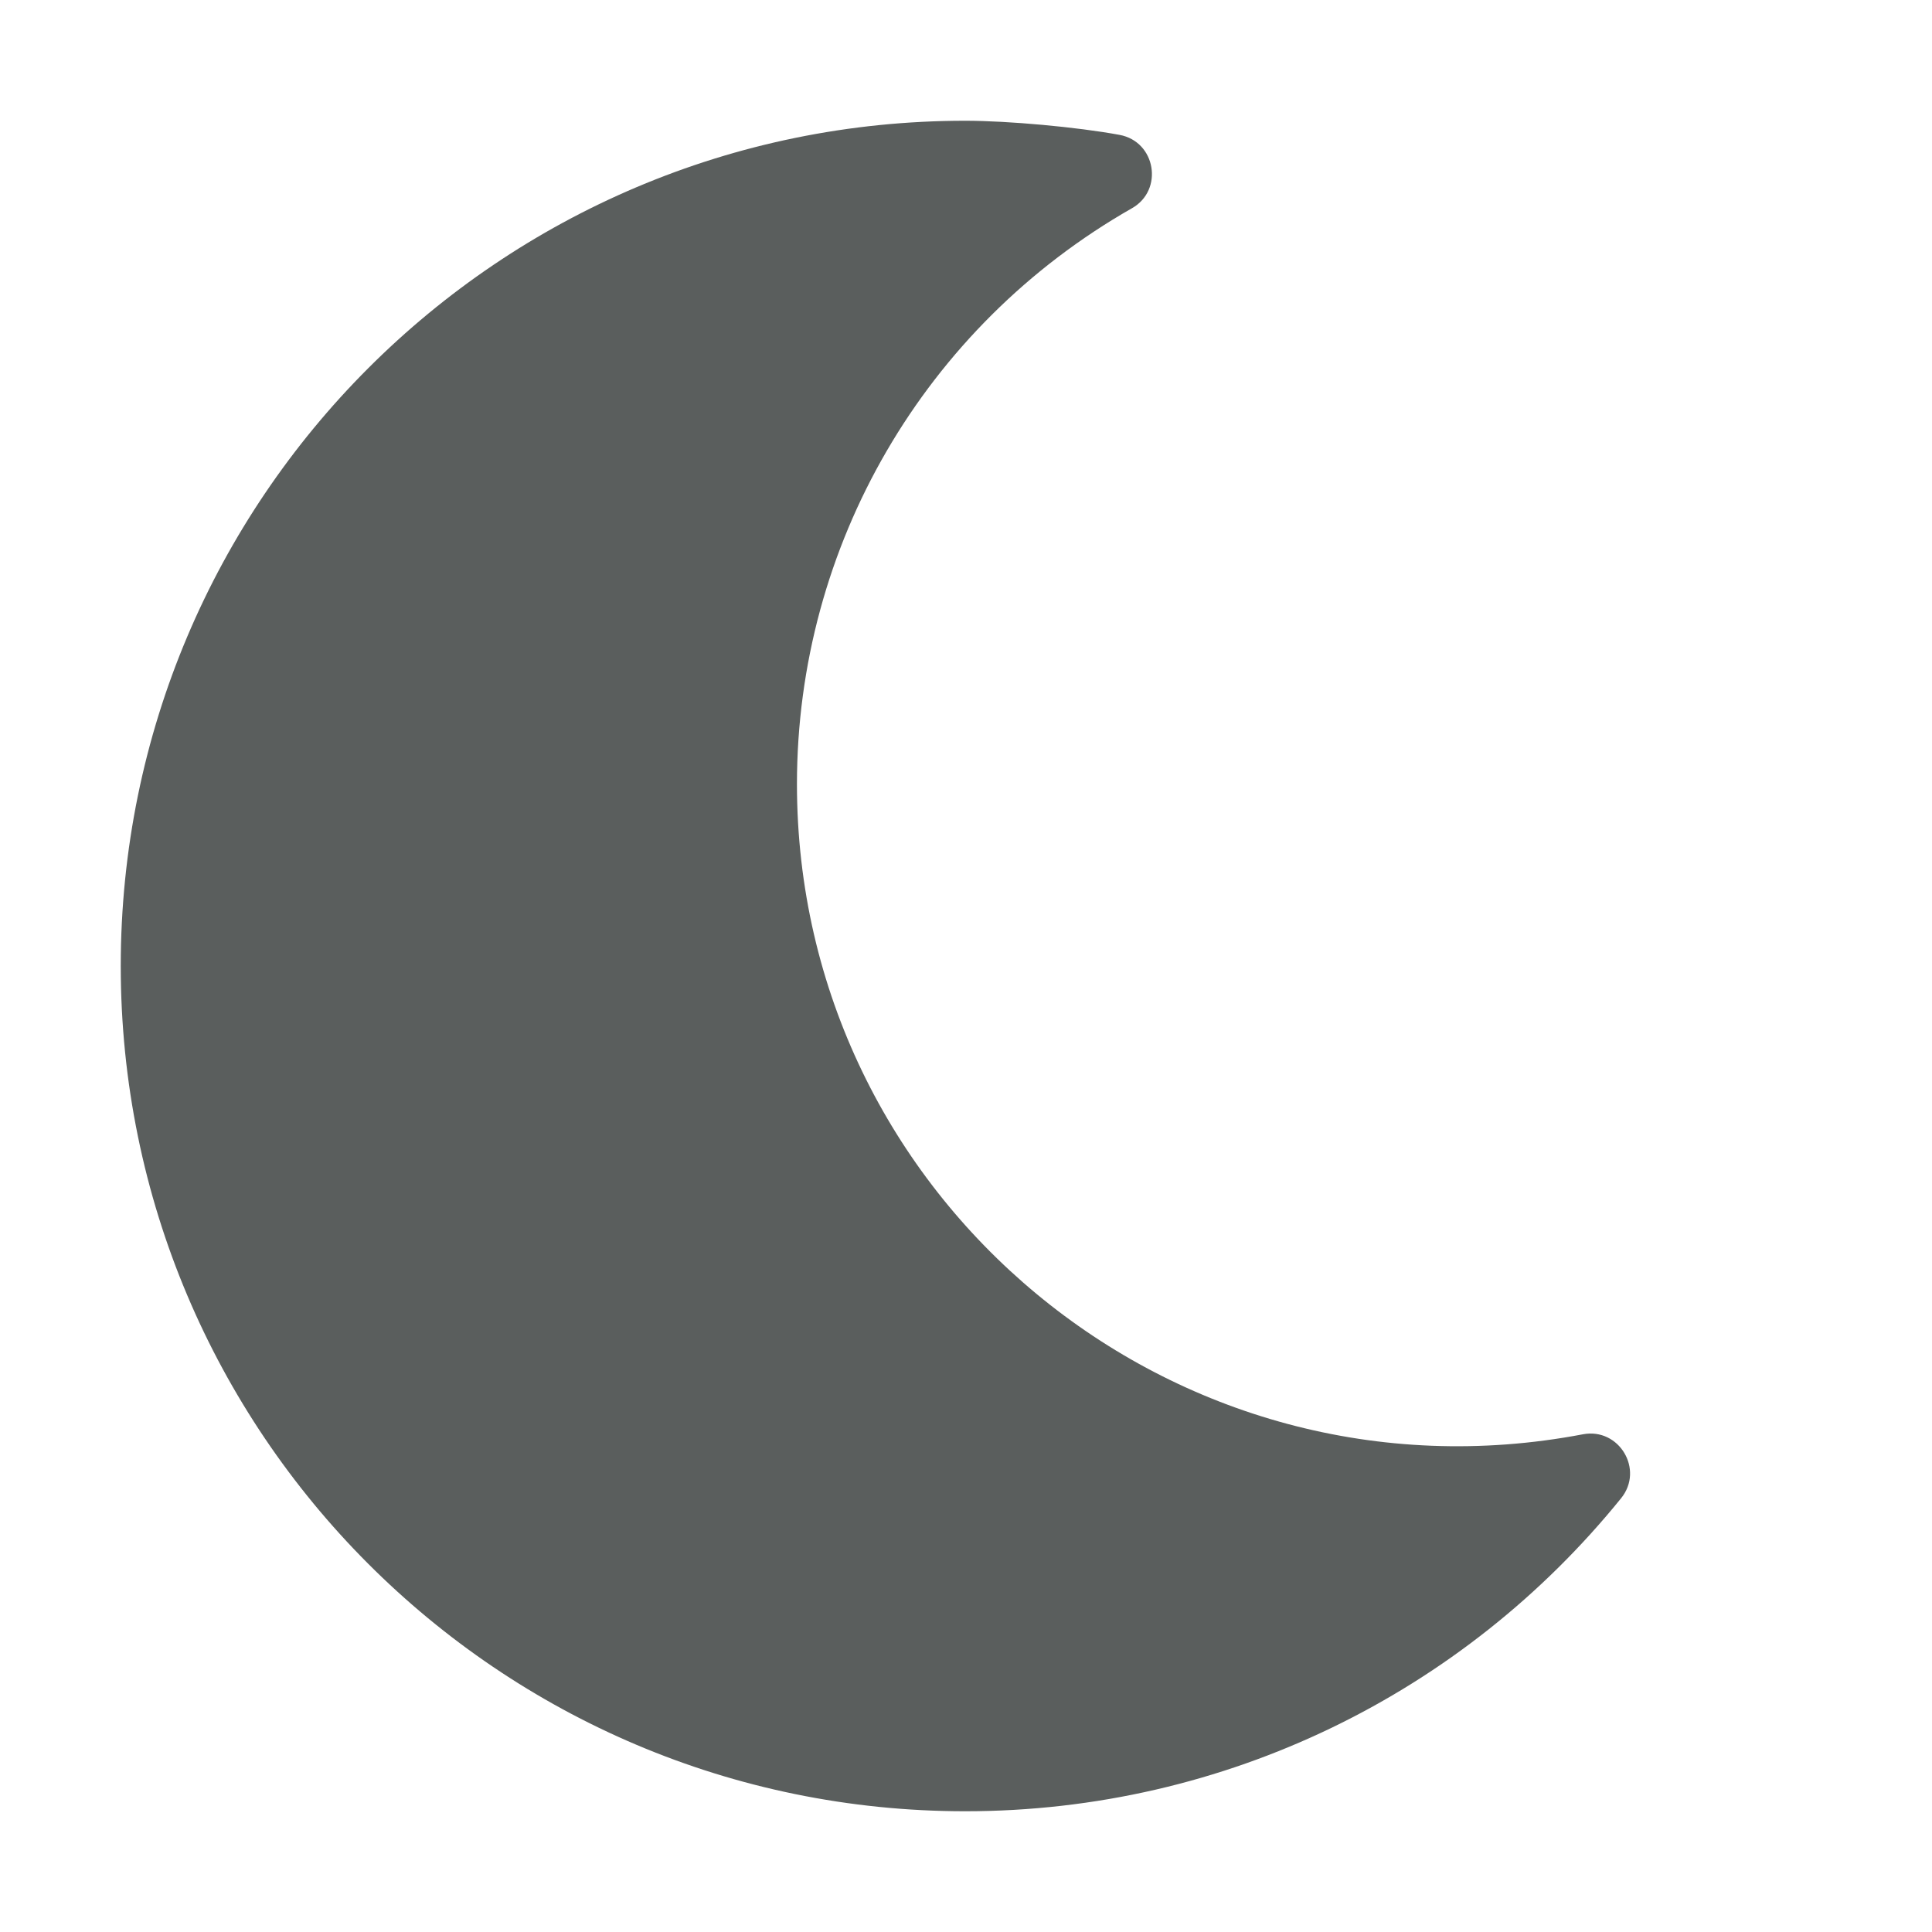
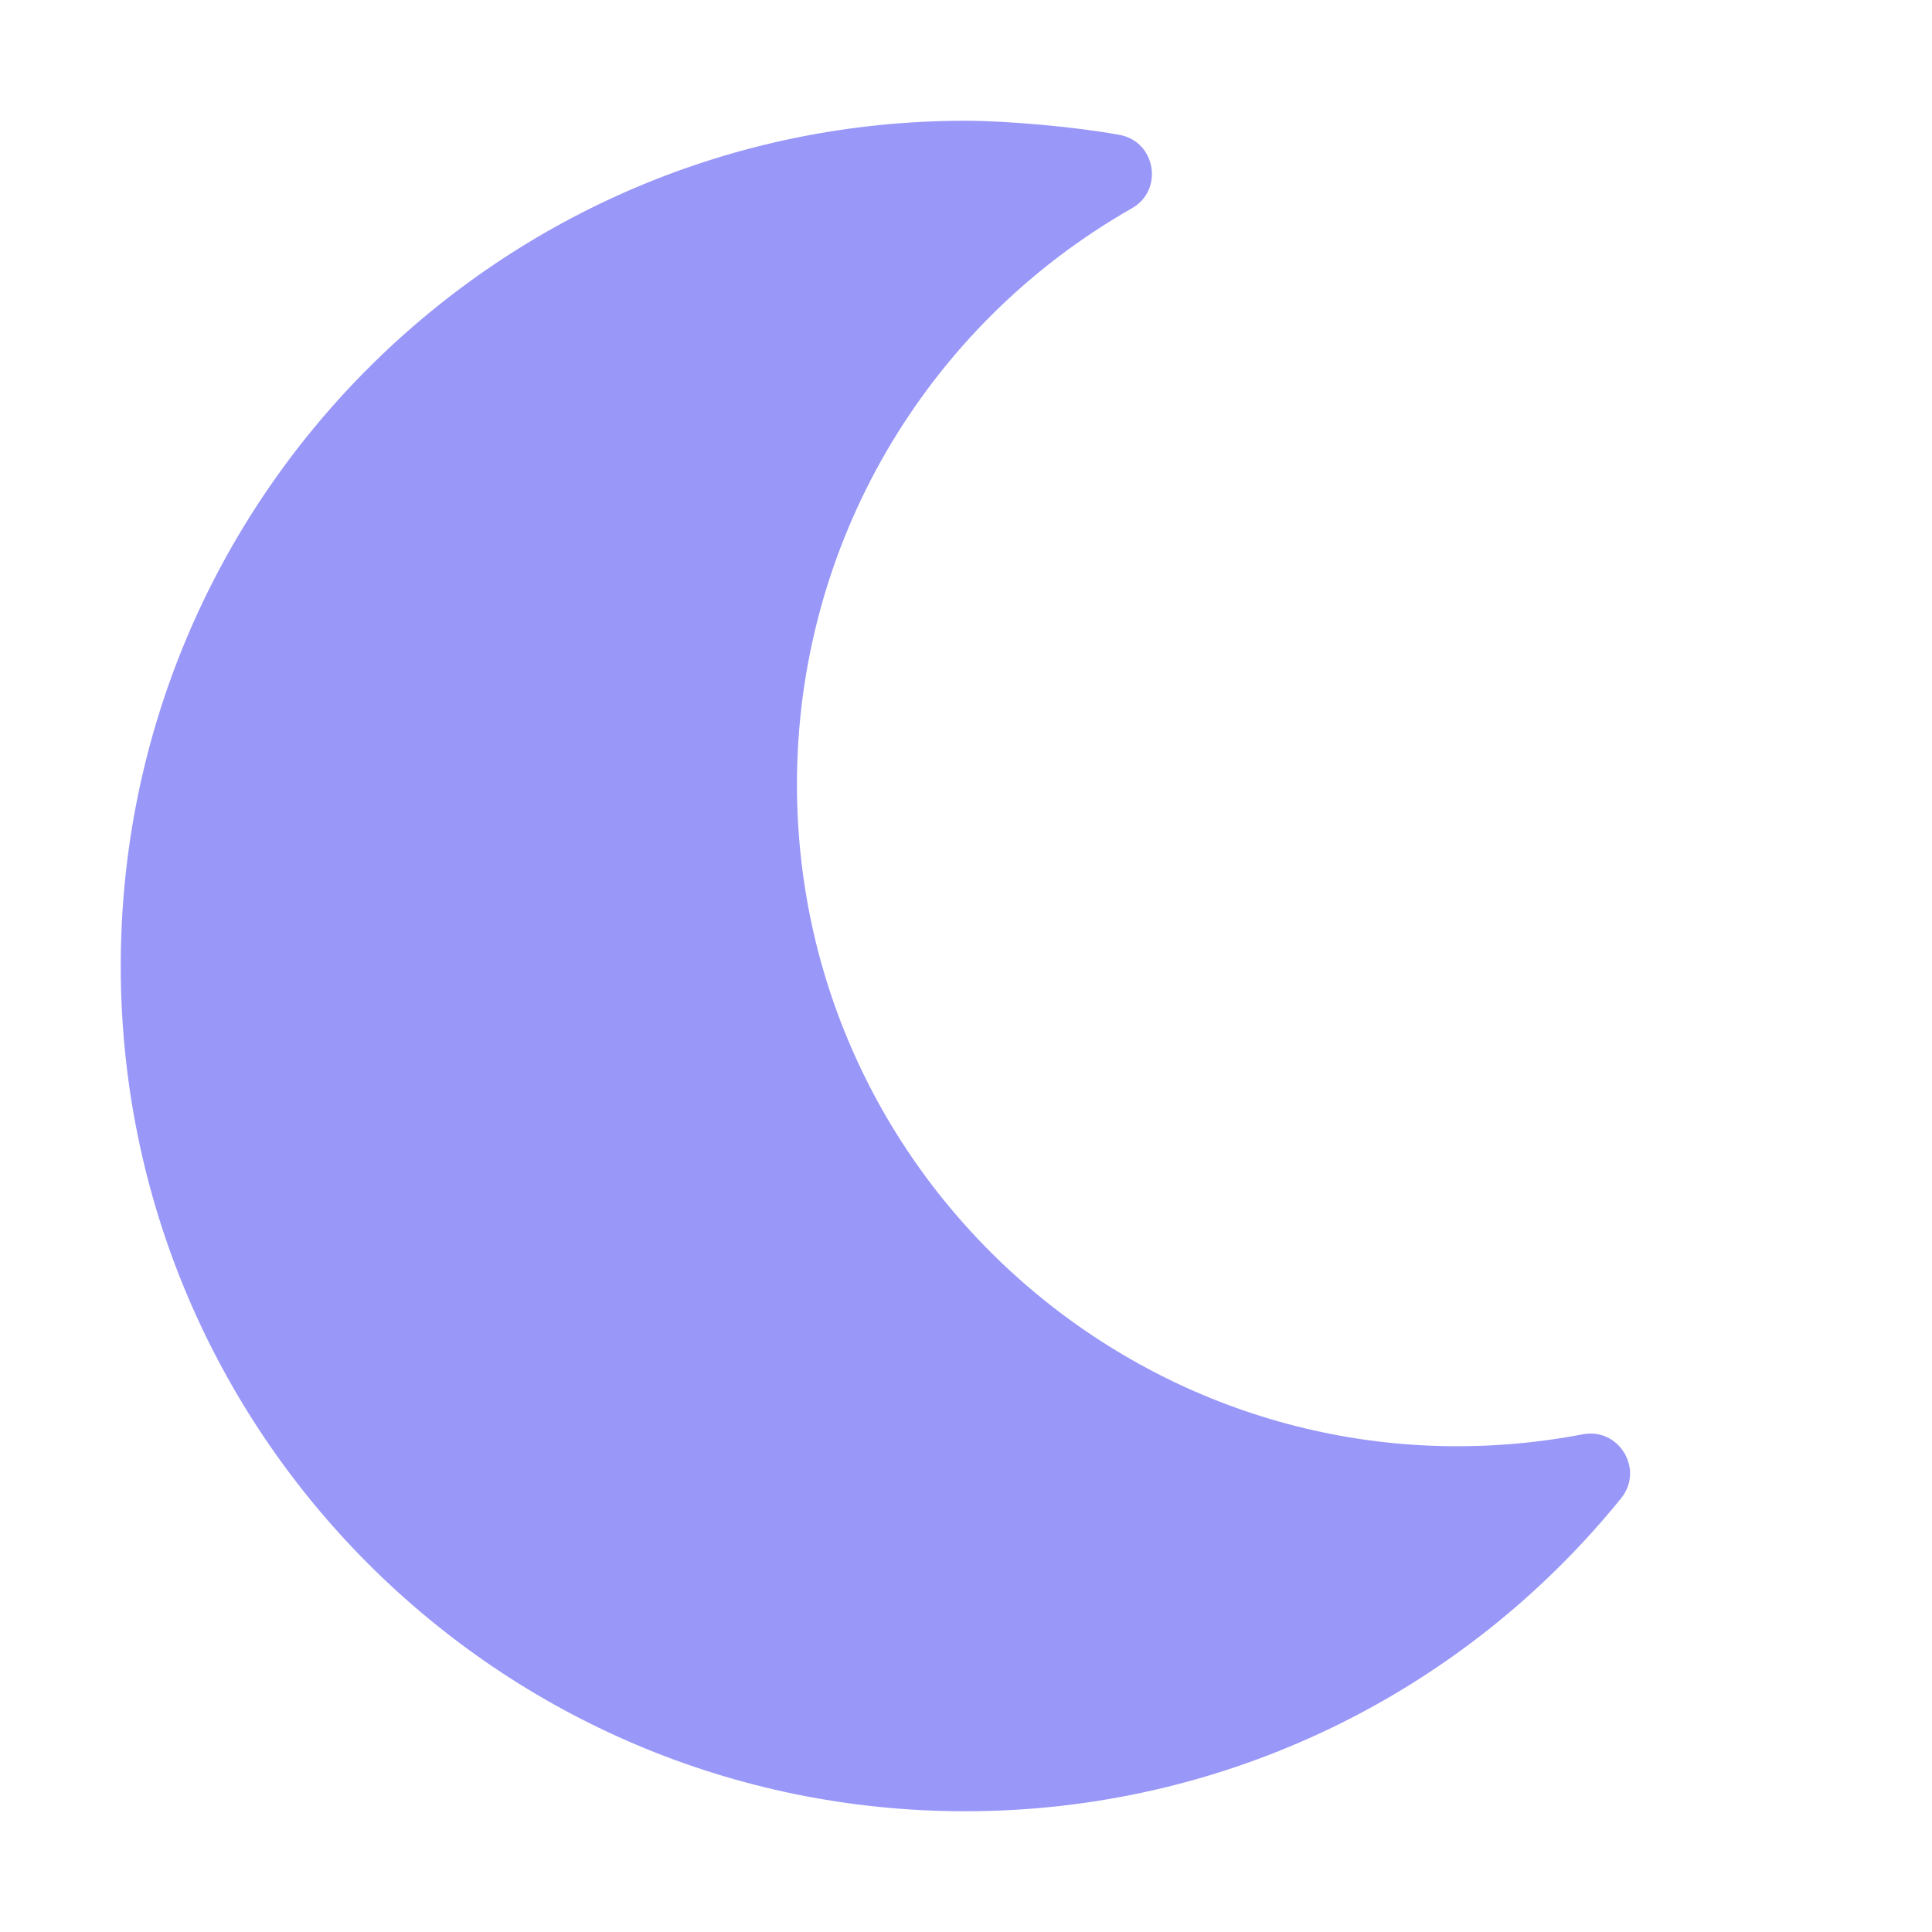
- <svg xmlns="http://www.w3.org/2000/svg" viewBox="0 0 512 512" fill="#5A5E5D">
+ <svg xmlns="http://www.w3.org/2000/svg" viewBox="0 0 512 512" fill="#9997F8">
  <path d="M32 256c0-123.8 100.3-224 223.8-224c11.36 0 29.7 1.668 40.9 3.746c9.616 1.777 11.75 14.63 3.279 19.44C245 86.5 211.2 144.6 211.2 207.8c0 109.7 99.71 193 208.3 172.3c9.561-1.805 16.28 9.324 10.11 16.95C387.9 448.6 324.8 480 255.8 480C132.1 480 32 379.6 32 256z" />
</svg>
